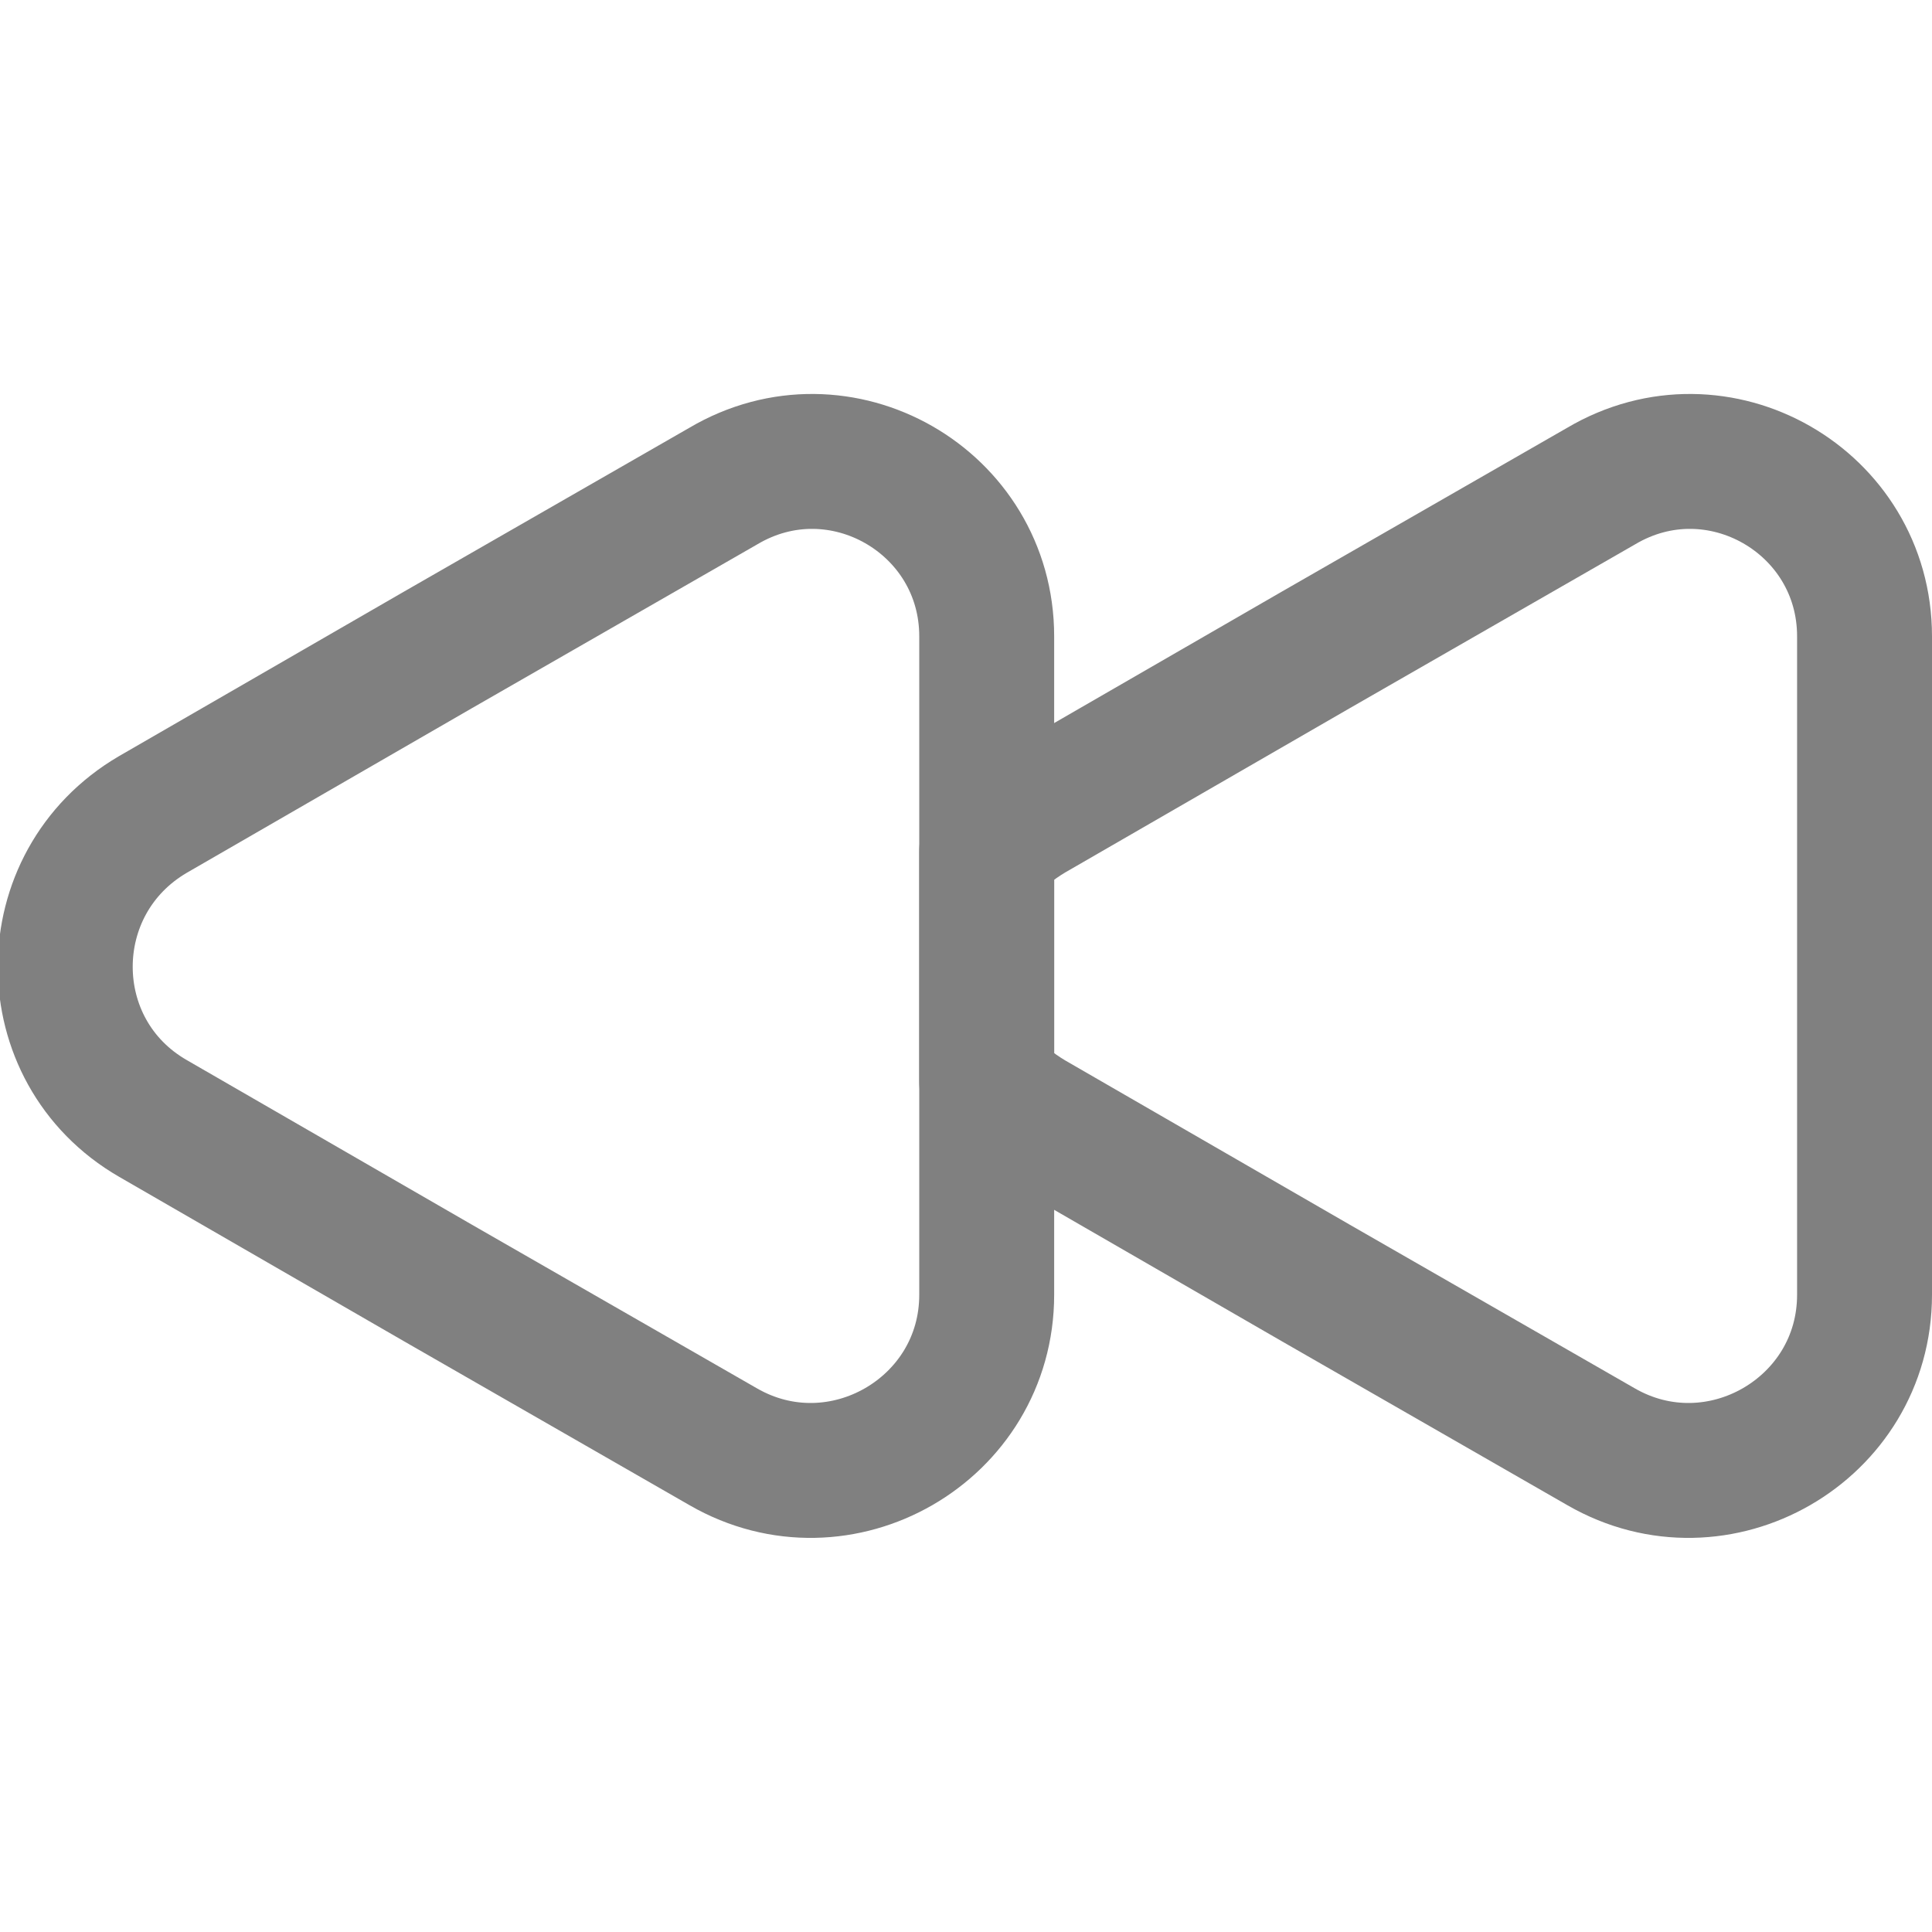
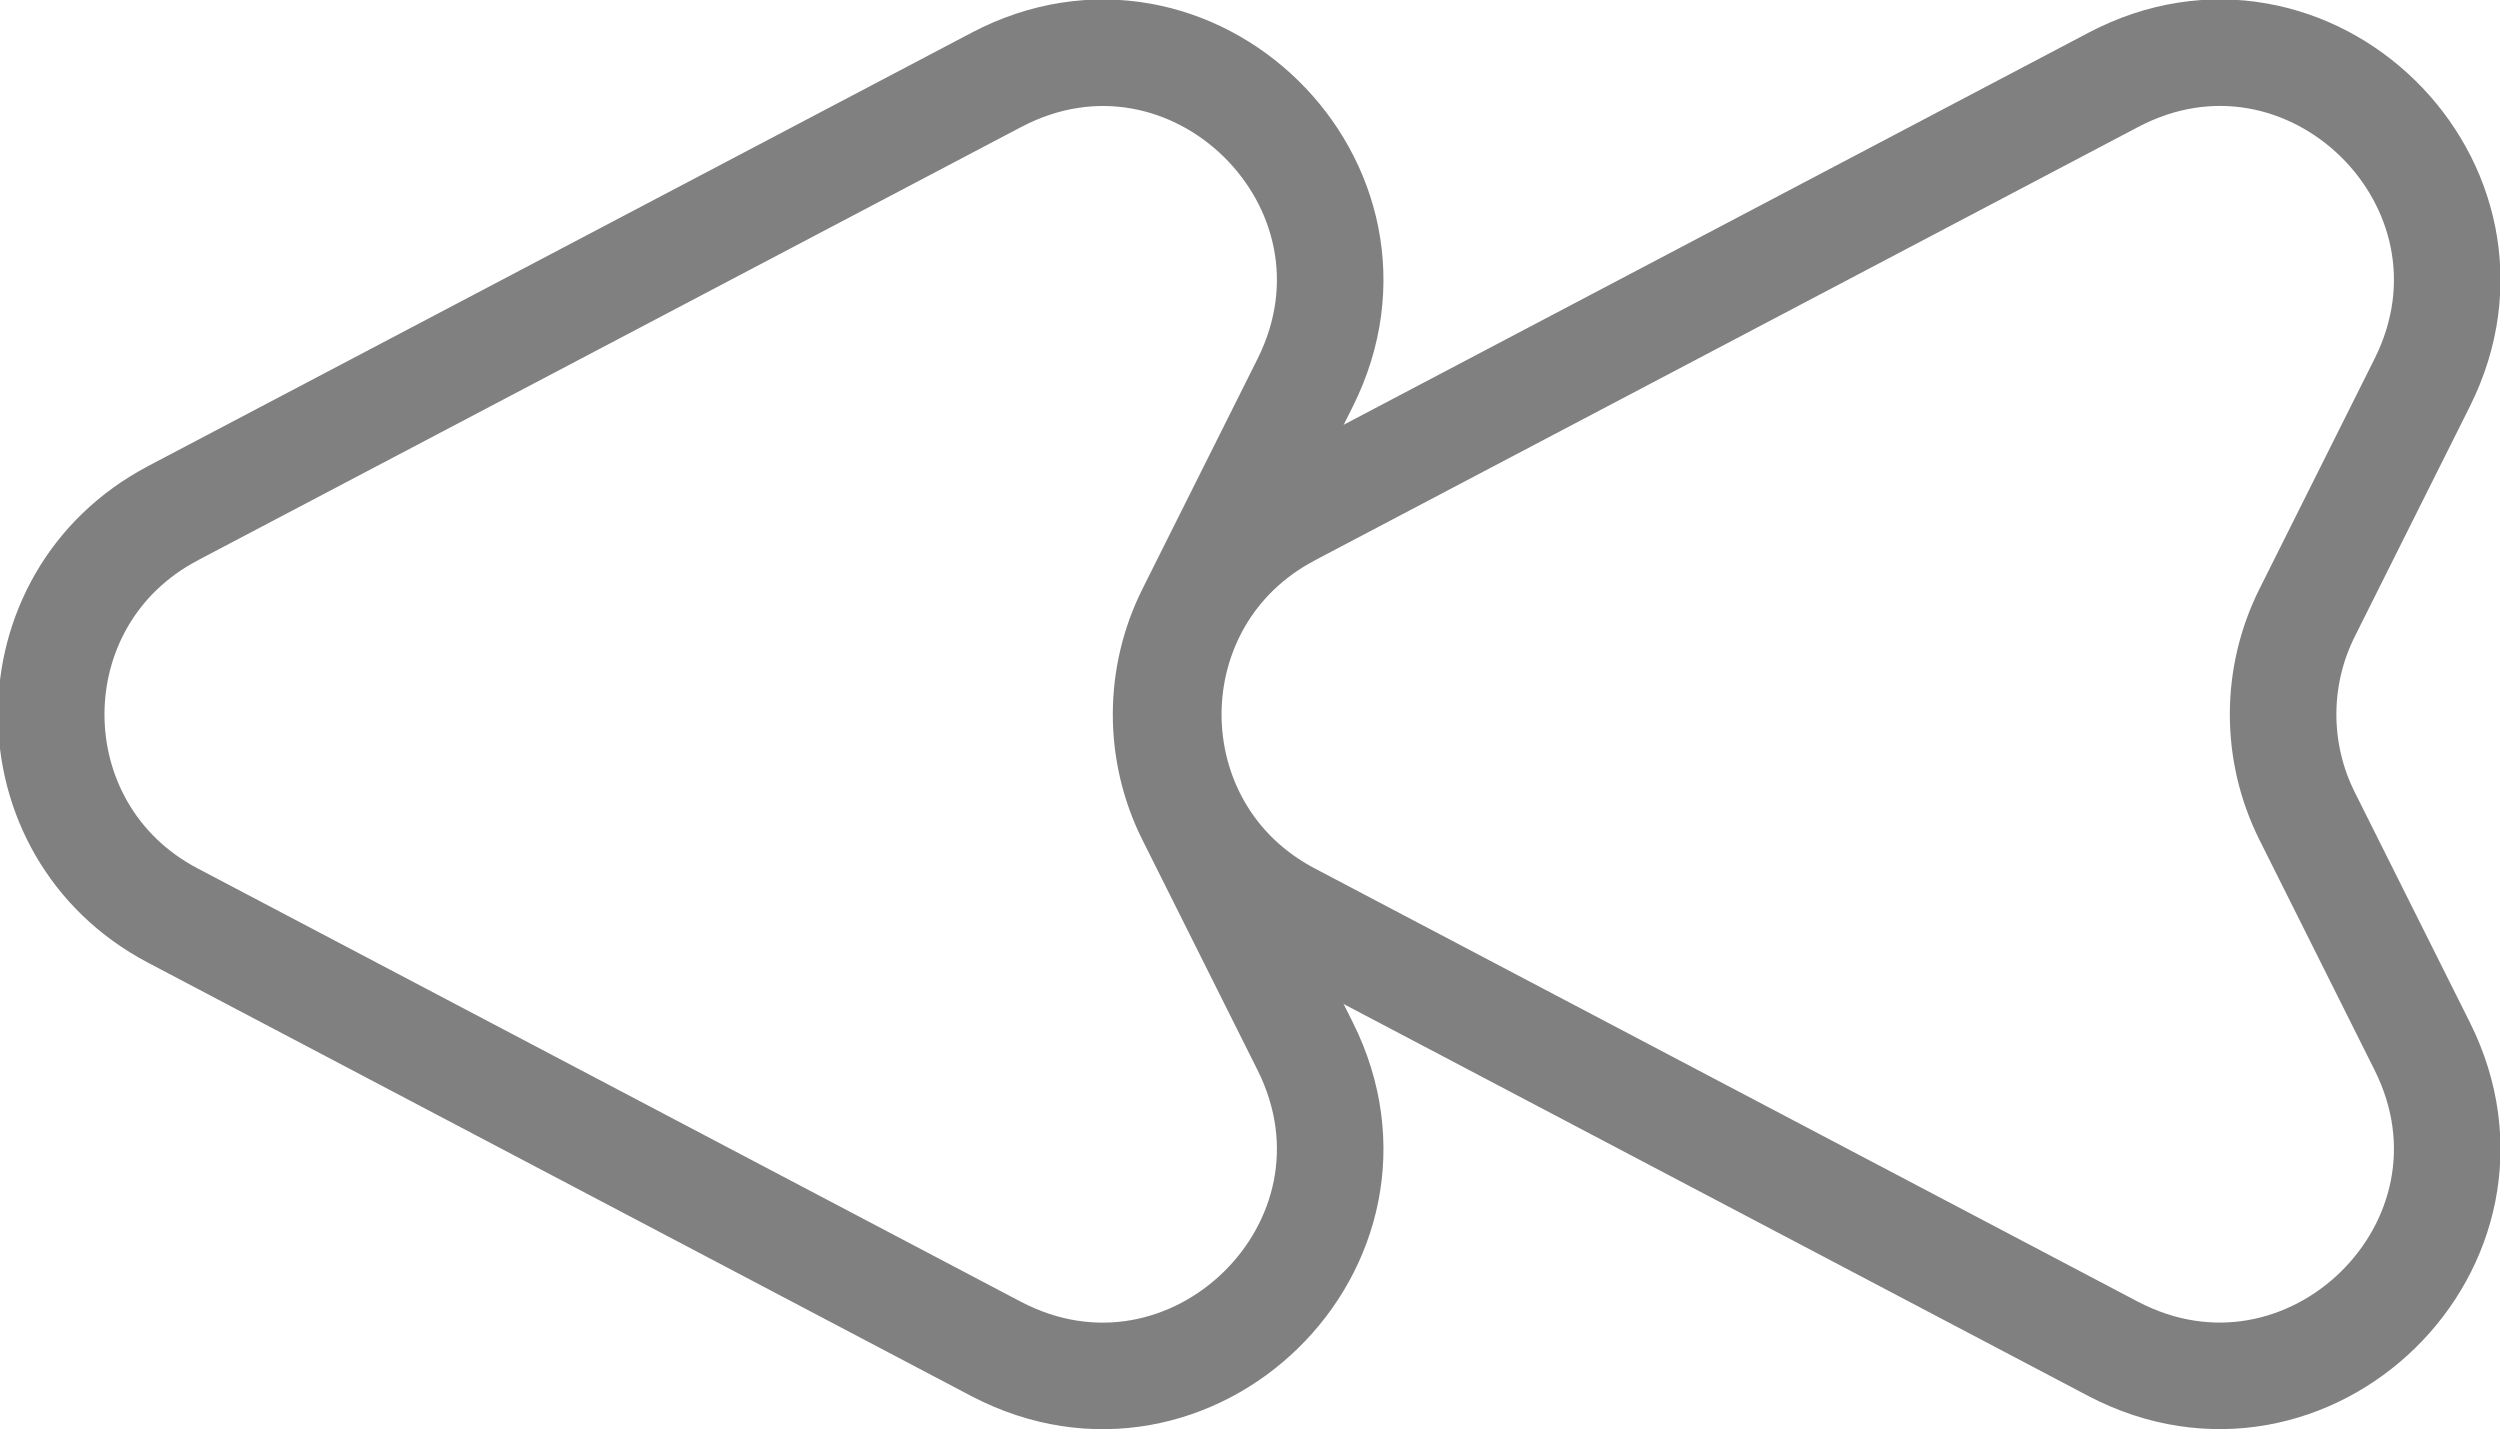
- <svg xmlns="http://www.w3.org/2000/svg" width="800px" height="800px" viewBox="0 0 24 24" fill="none" version="1.1" id="svg2">
+ <svg xmlns="http://www.w3.org/2000/svg" width="1400" height="800" viewBox="0 0 42 24" fill="none" version="1.1" id="svg2">
  <defs id="defs2" />
-   <g id="g2" style="stroke:#808080;stroke-opacity:1" transform="matrix(1.117294,0,0,1.117294,-1.418439,-1.413197)">
-     <path d="m 22,8.34 v 7.32 c 0,1.5 -1.63,2.44 -2.93,1.69 L 15.9,15.53 12.73,13.7 c -0.2,-0.12 -0.36,-0.25 -0.49,-0.41 v -2.56 c 0.13,-0.16 0.29,-0.29 0.49,-0.41 L 15.9,8.49 19.07,6.67 c 1.3,-0.77 2.93,0.17 2.93,1.67 z" stroke="#292D32" stroke-width="1.5" stroke-linecap="round" stroke-linejoin="round" id="path1" style="stroke:#808080;stroke-opacity:1" />
-     <path d="m 12.24,8.34 v 7.32 c 0,1.5 -1.63,2.44 -2.93,1.69 L 6.14,15.53 2.97,13.7 c -1.3,-0.75 -1.3,-2.62 0,-3.38 L 6.14,8.49 9.31,6.67 C 10.61,5.9 12.24,6.84 12.24,8.34 Z" stroke="#292D32" stroke-width="1.5" stroke-linecap="round" stroke-linejoin="round" id="path2" style="stroke:#808080;stroke-opacity:1" />
+   <g id="g1">
+     <path d="M 2.901,8.624 16.735,1.344 c 3.282,-1.731 6.851,1.766 5.192,5.085 l -1.934,3.867 c -0.537,1.074 -0.537,2.339 0,3.414 l 1.934,3.867 c 1.659,3.318 -1.91,6.803 -5.192,5.085 L 2.901,15.38 c -2.721,-1.432 -2.721,-5.323 0,-6.755 z" stroke="#292D32" stroke-width="1.79" stroke-linecap="round" stroke-linejoin="round" id="path1-0" style="stroke:#808080;stroke-opacity:1" />
+     <path d="m 21.668,8.624 13.833,-7.281 c 3.282,-1.731 6.851,1.766 5.192,5.085 l -1.934,3.867 c -0.537,1.074 -0.537,2.339 0,3.414 l 1.934,3.867 c 1.659,3.318 -1.91,6.803 -5.192,5.085 L 21.668,15.38 c -2.721,-1.432 -2.721,-5.323 0,-6.755 z" stroke="#292D32" stroke-width="1.79" stroke-linecap="round" stroke-linejoin="round" id="path1-0-9" style="stroke:#808080;stroke-opacity:1" />
  </g>
</svg>
